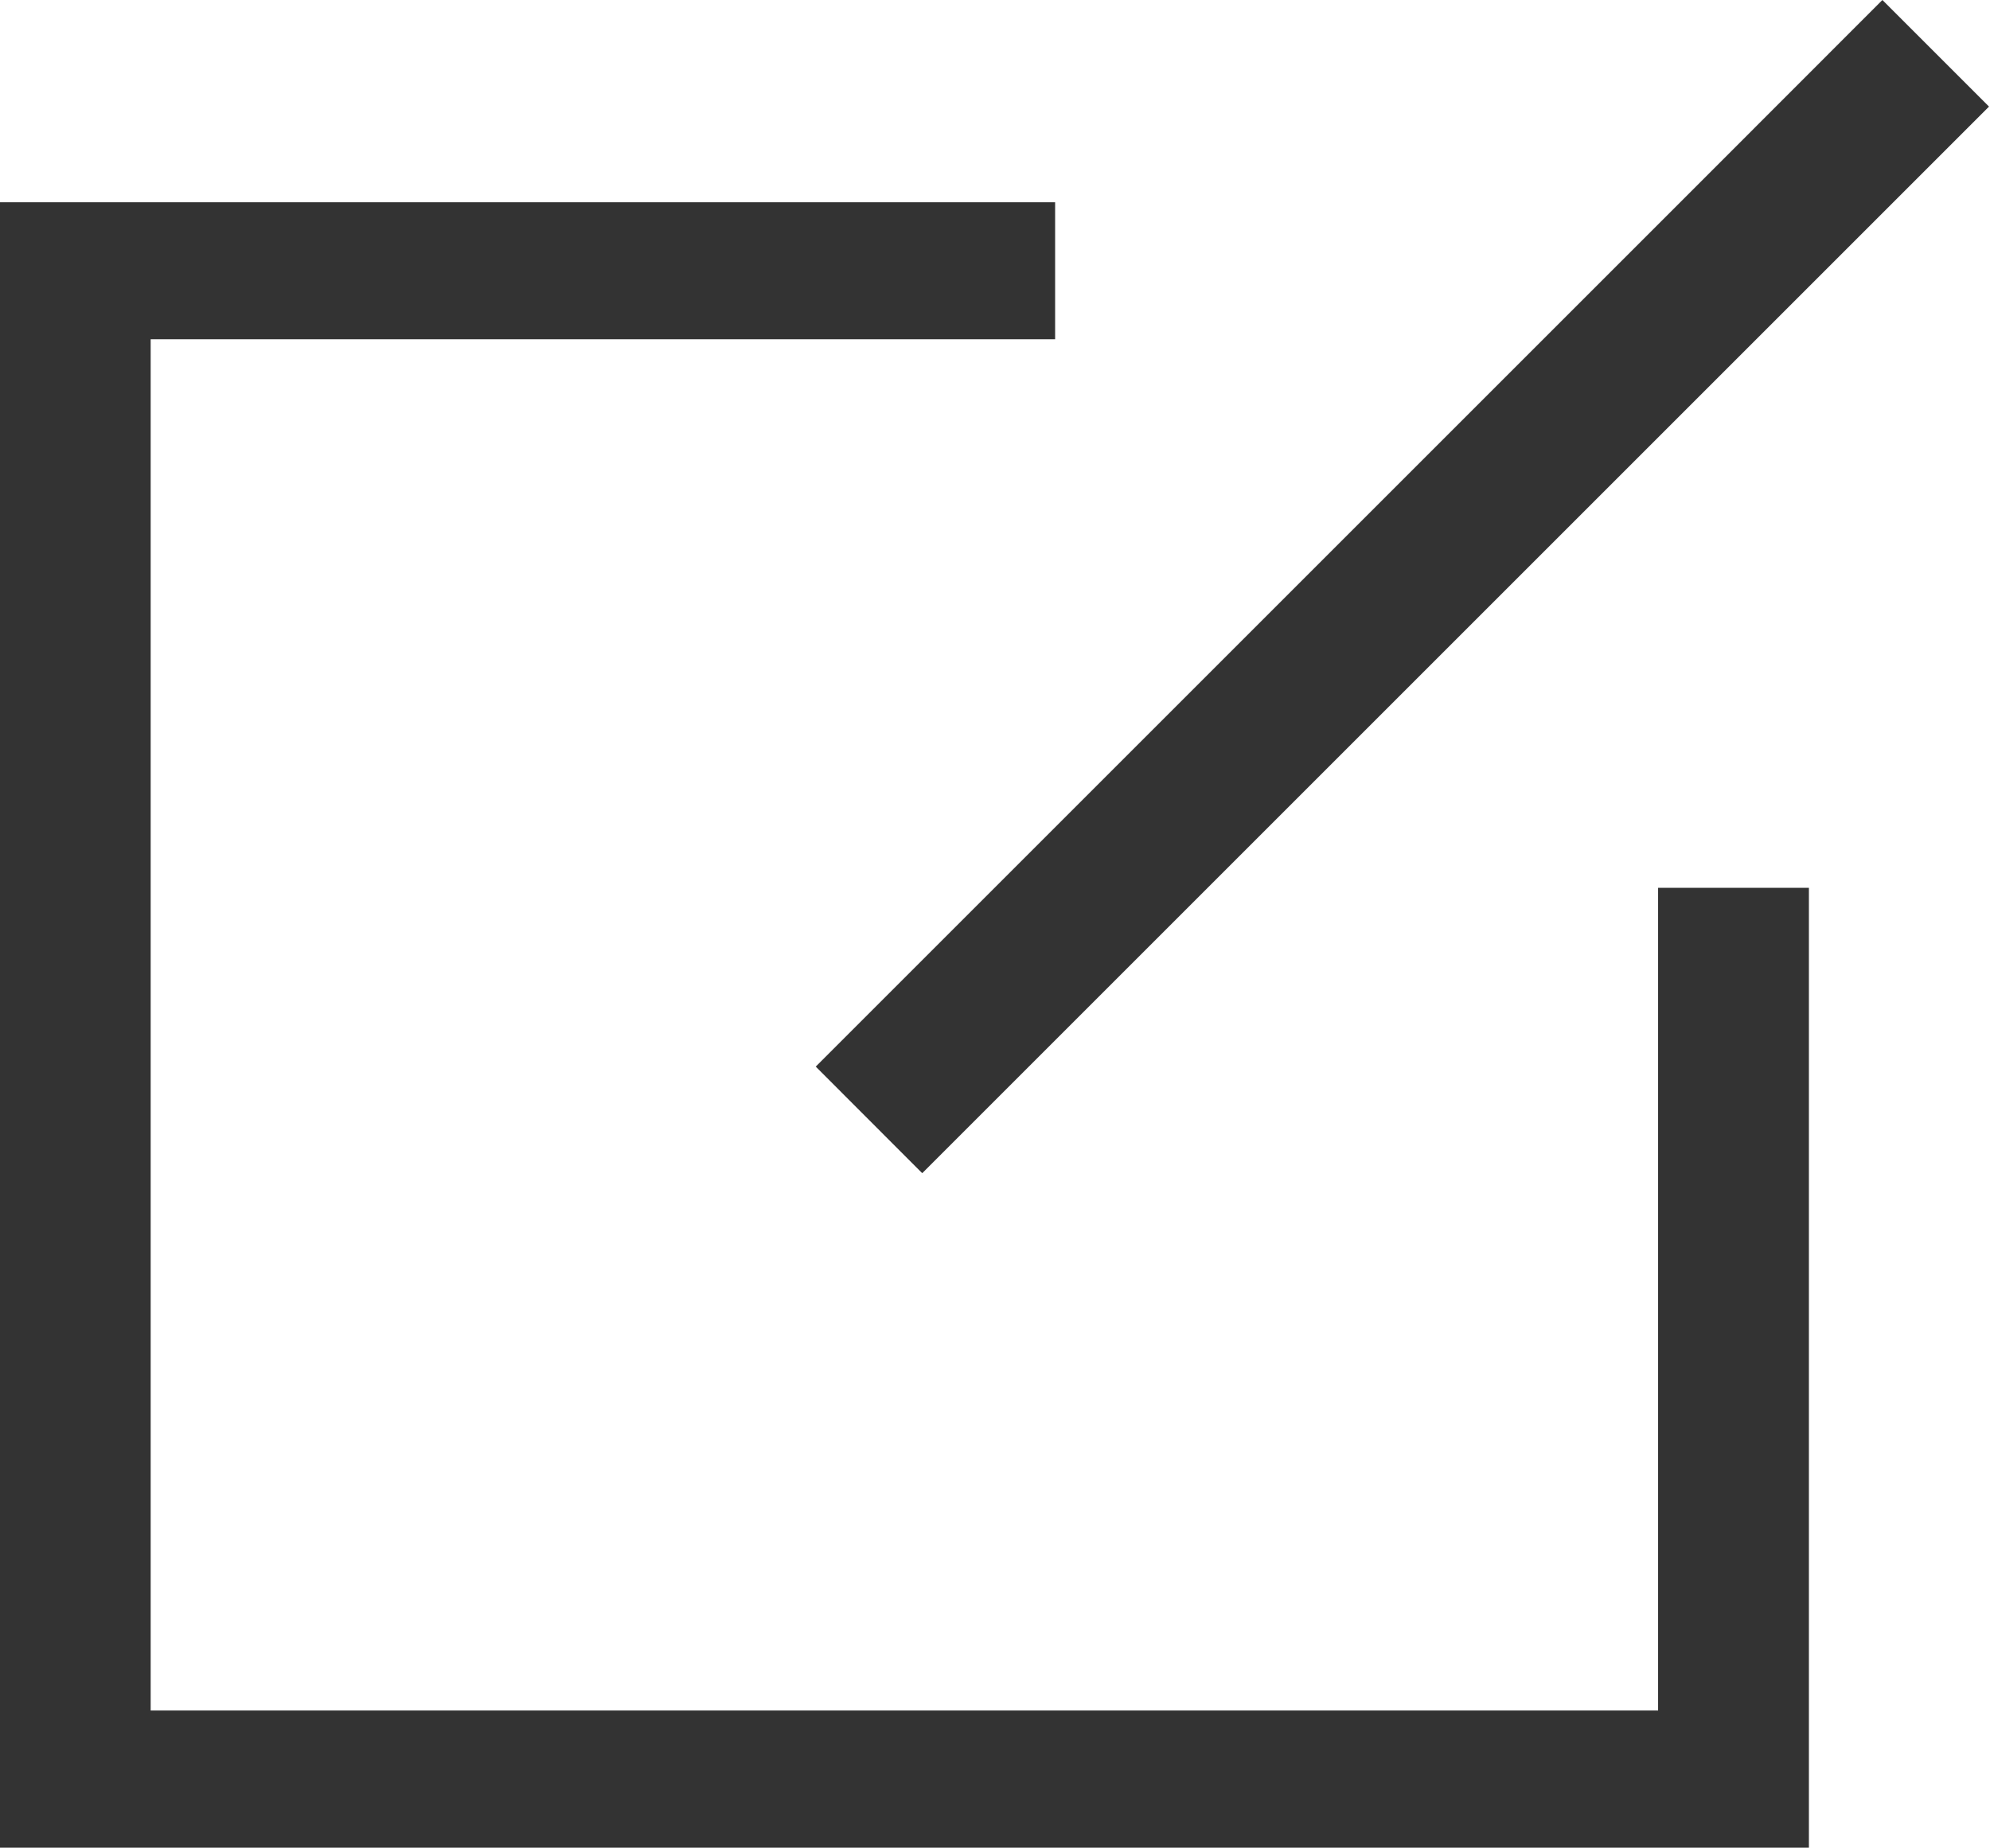
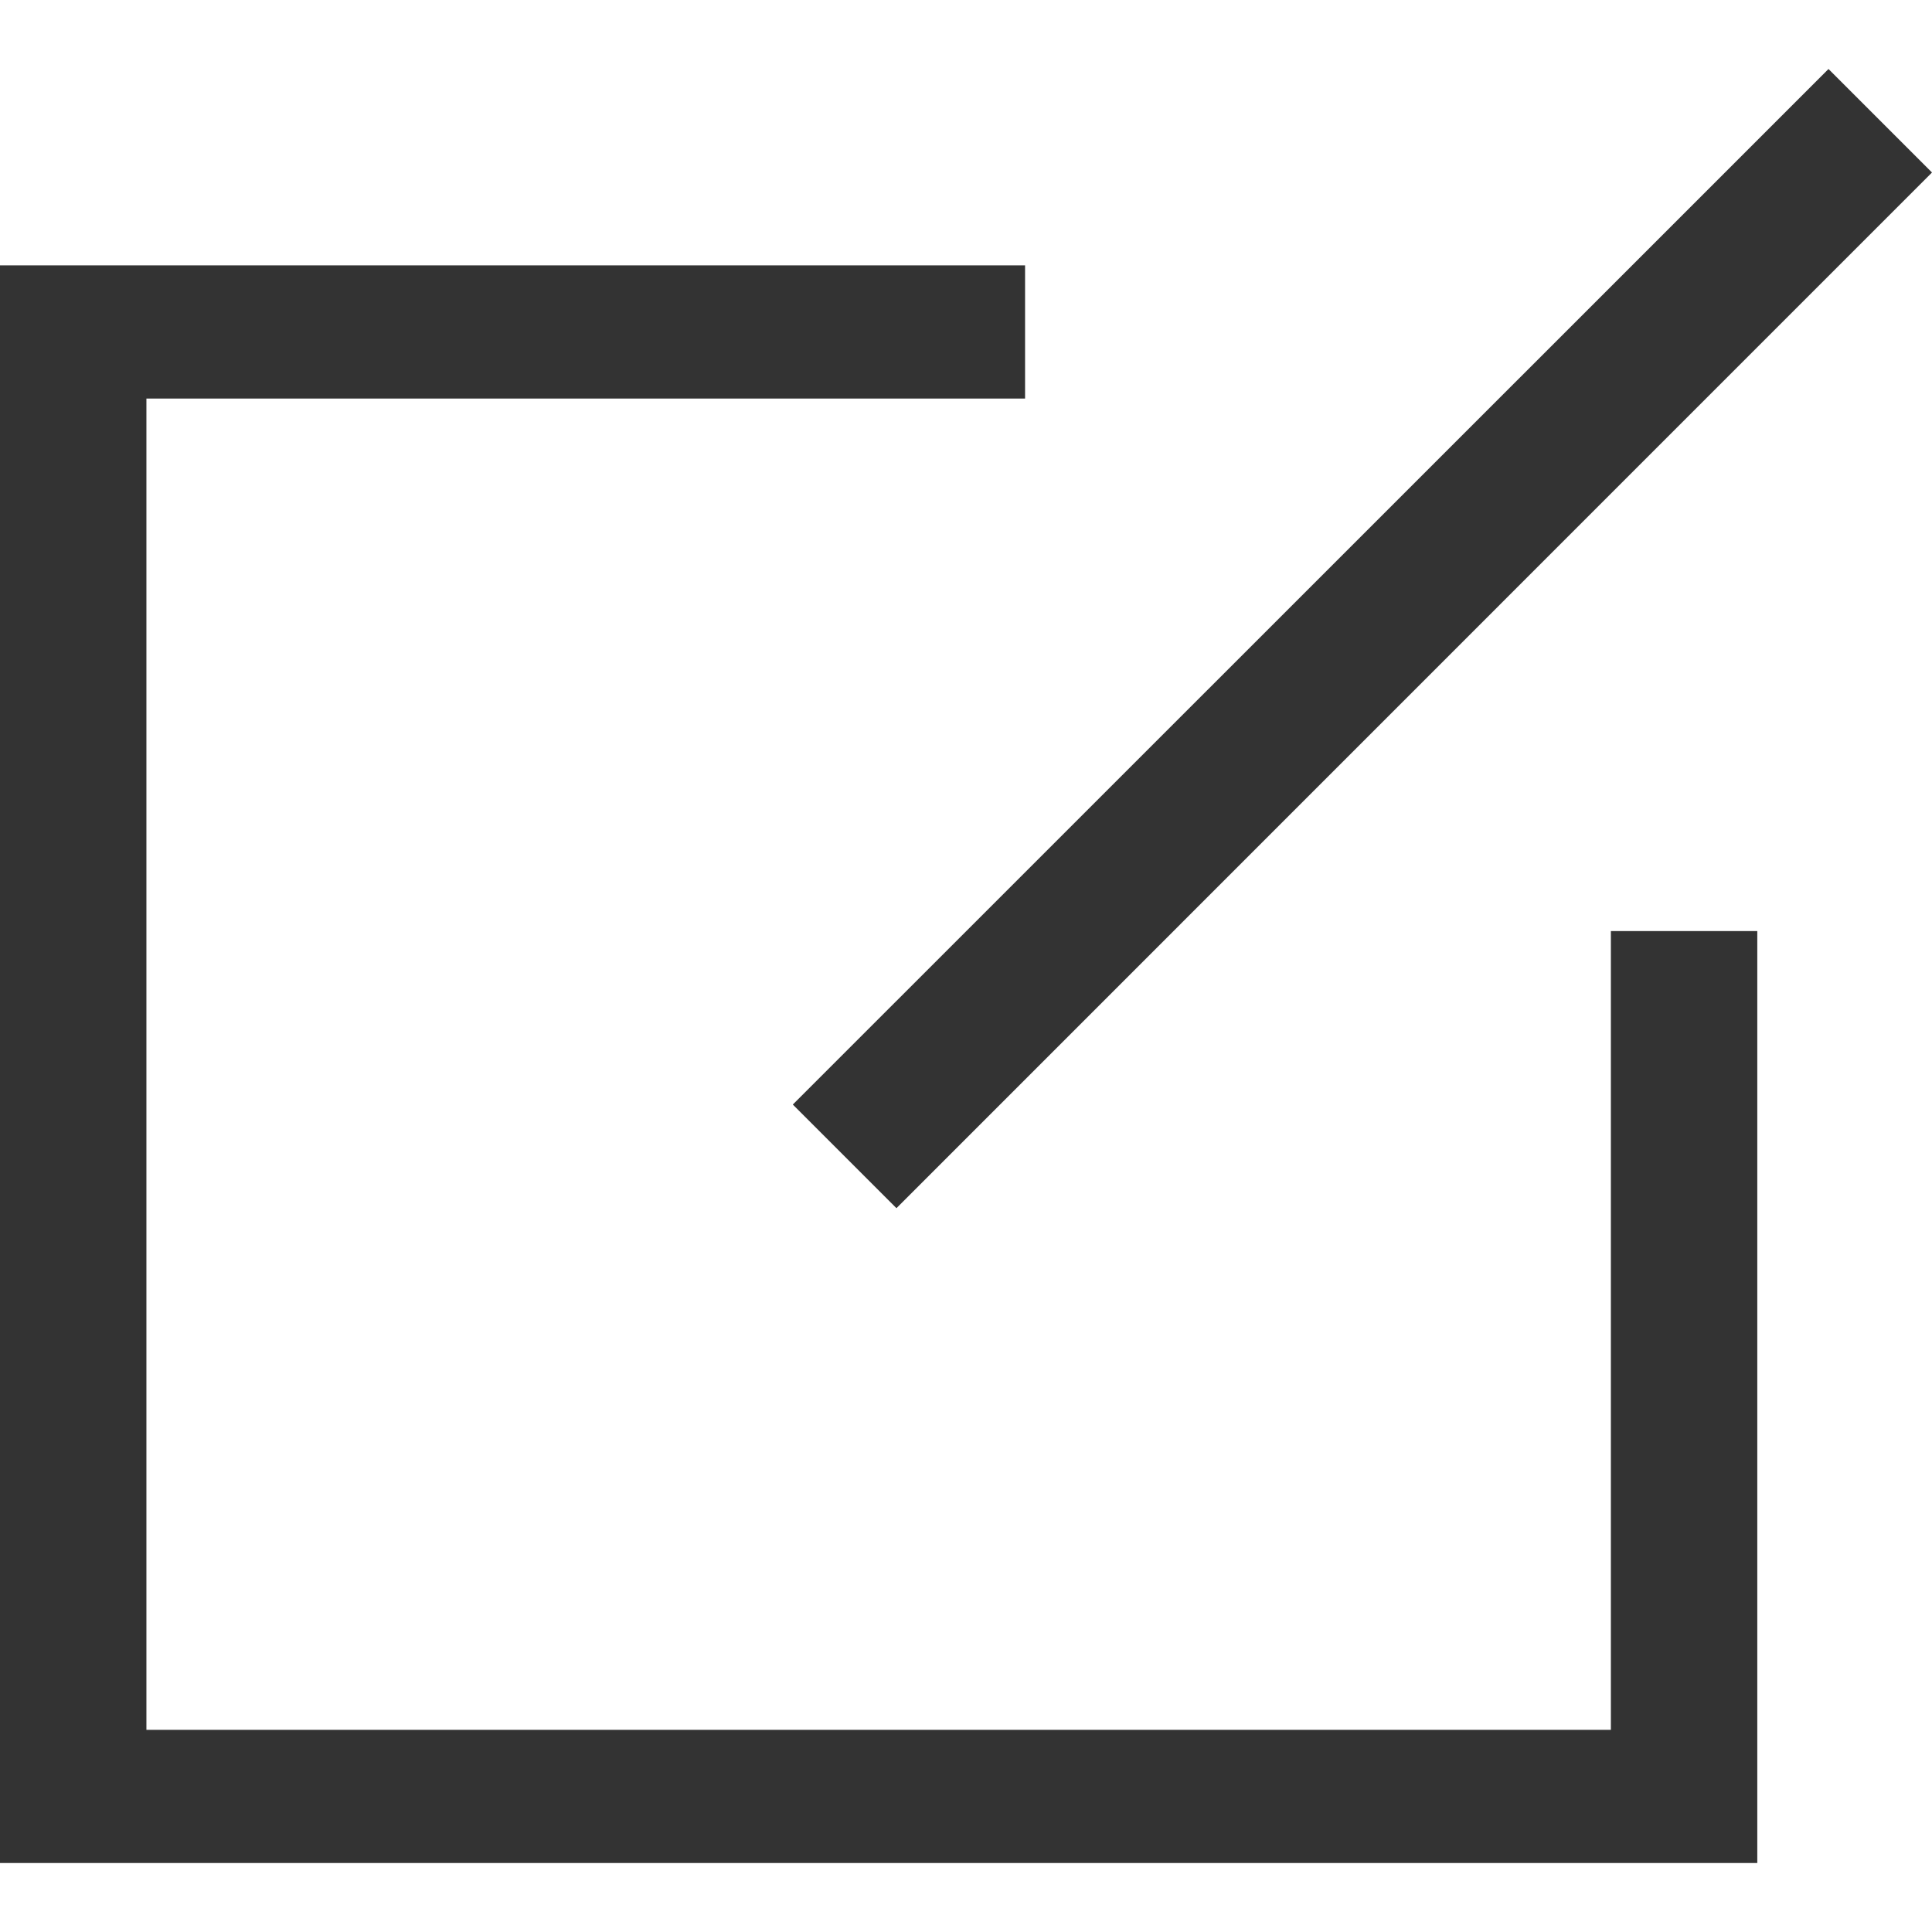
- <svg xmlns="http://www.w3.org/2000/svg" width="14px" height="13px" viewBox="0 0 14 13" version="1.1">
+ <svg xmlns="http://www.w3.org/2000/svg" width="14px" height="14px" viewBox="0 0 14 14" version="1.1">
  <defs />
  <g id="【未公示】" stroke="none" stroke-width="1" fill="none" fill-rule="evenodd">
-     <path d="M12.726,2.017 L6.488,8.255 L5.739,7.505 L11.821,1.423 L7.423,1.423 L7.423,2.387 L1.06,2.387 L1.06,12.036 L11.665,12.036 L11.665,6.247 L12.726,6.247 L12.726,2.017 Z M11.821,1.423 L13.243,-1.95399252e-14 L13.993,0.75 L12.726,2.017 L12.726,13.001 L0,13.001 L0,1.423 L11.821,1.423 Z" id="编辑14" fill="#333333" />
+     <g id="【供序章用规范】组件-图标-魏博嘉" transform="translate(-260, -690)" fill="#333333">
+       <g id="编辑14" transform="translate(260, 690)">
+         <path d="M12.734,2.516 L6.496,8.755 L5.745,8.004 L11.827,1.923 L7.428,1.923 L7.428,2.888 L1.061,2.888 L1.061,12.535 L11.673,12.535 L11.673,6.747 L12.734,6.747 L12.734,2.516 Z M11.827,1.923 L13.25,0.5 L14,1.25 L12.734,2.516 L12.734,13.5 L0,13.5 L0,1.923 L11.827,1.923 Z" />
+       </g>
+     </g>
  </g>
</svg>
